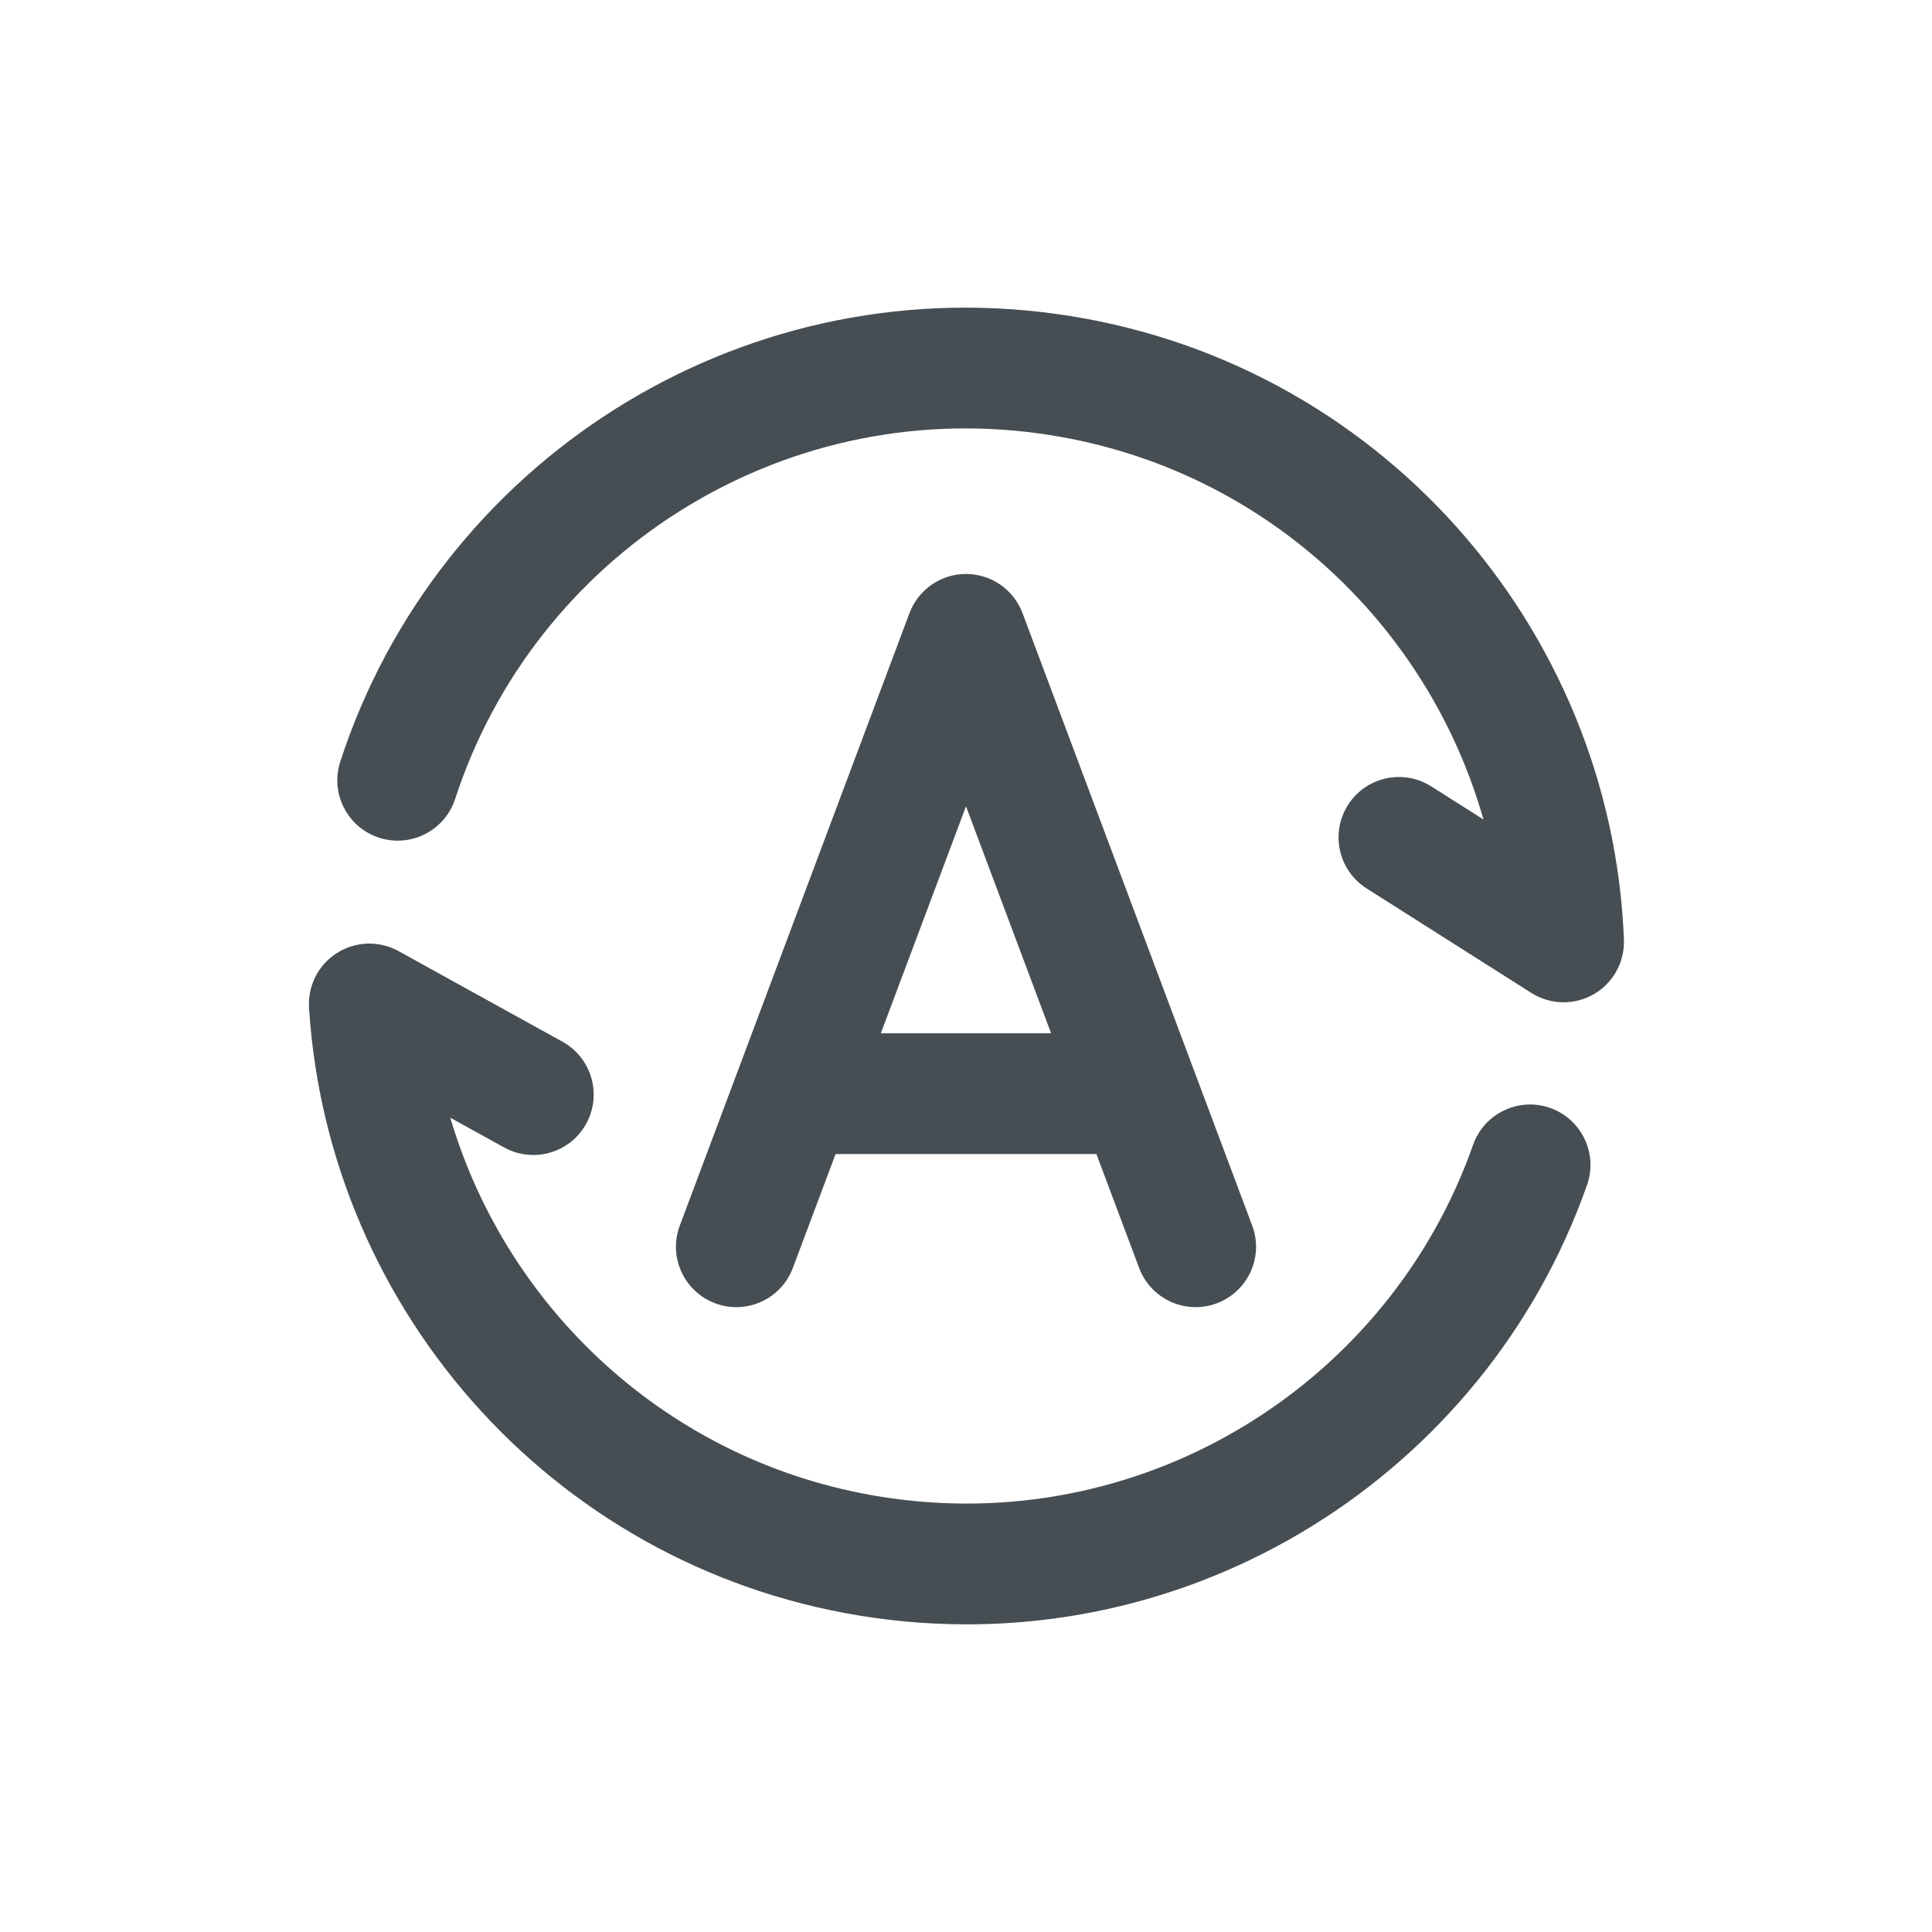
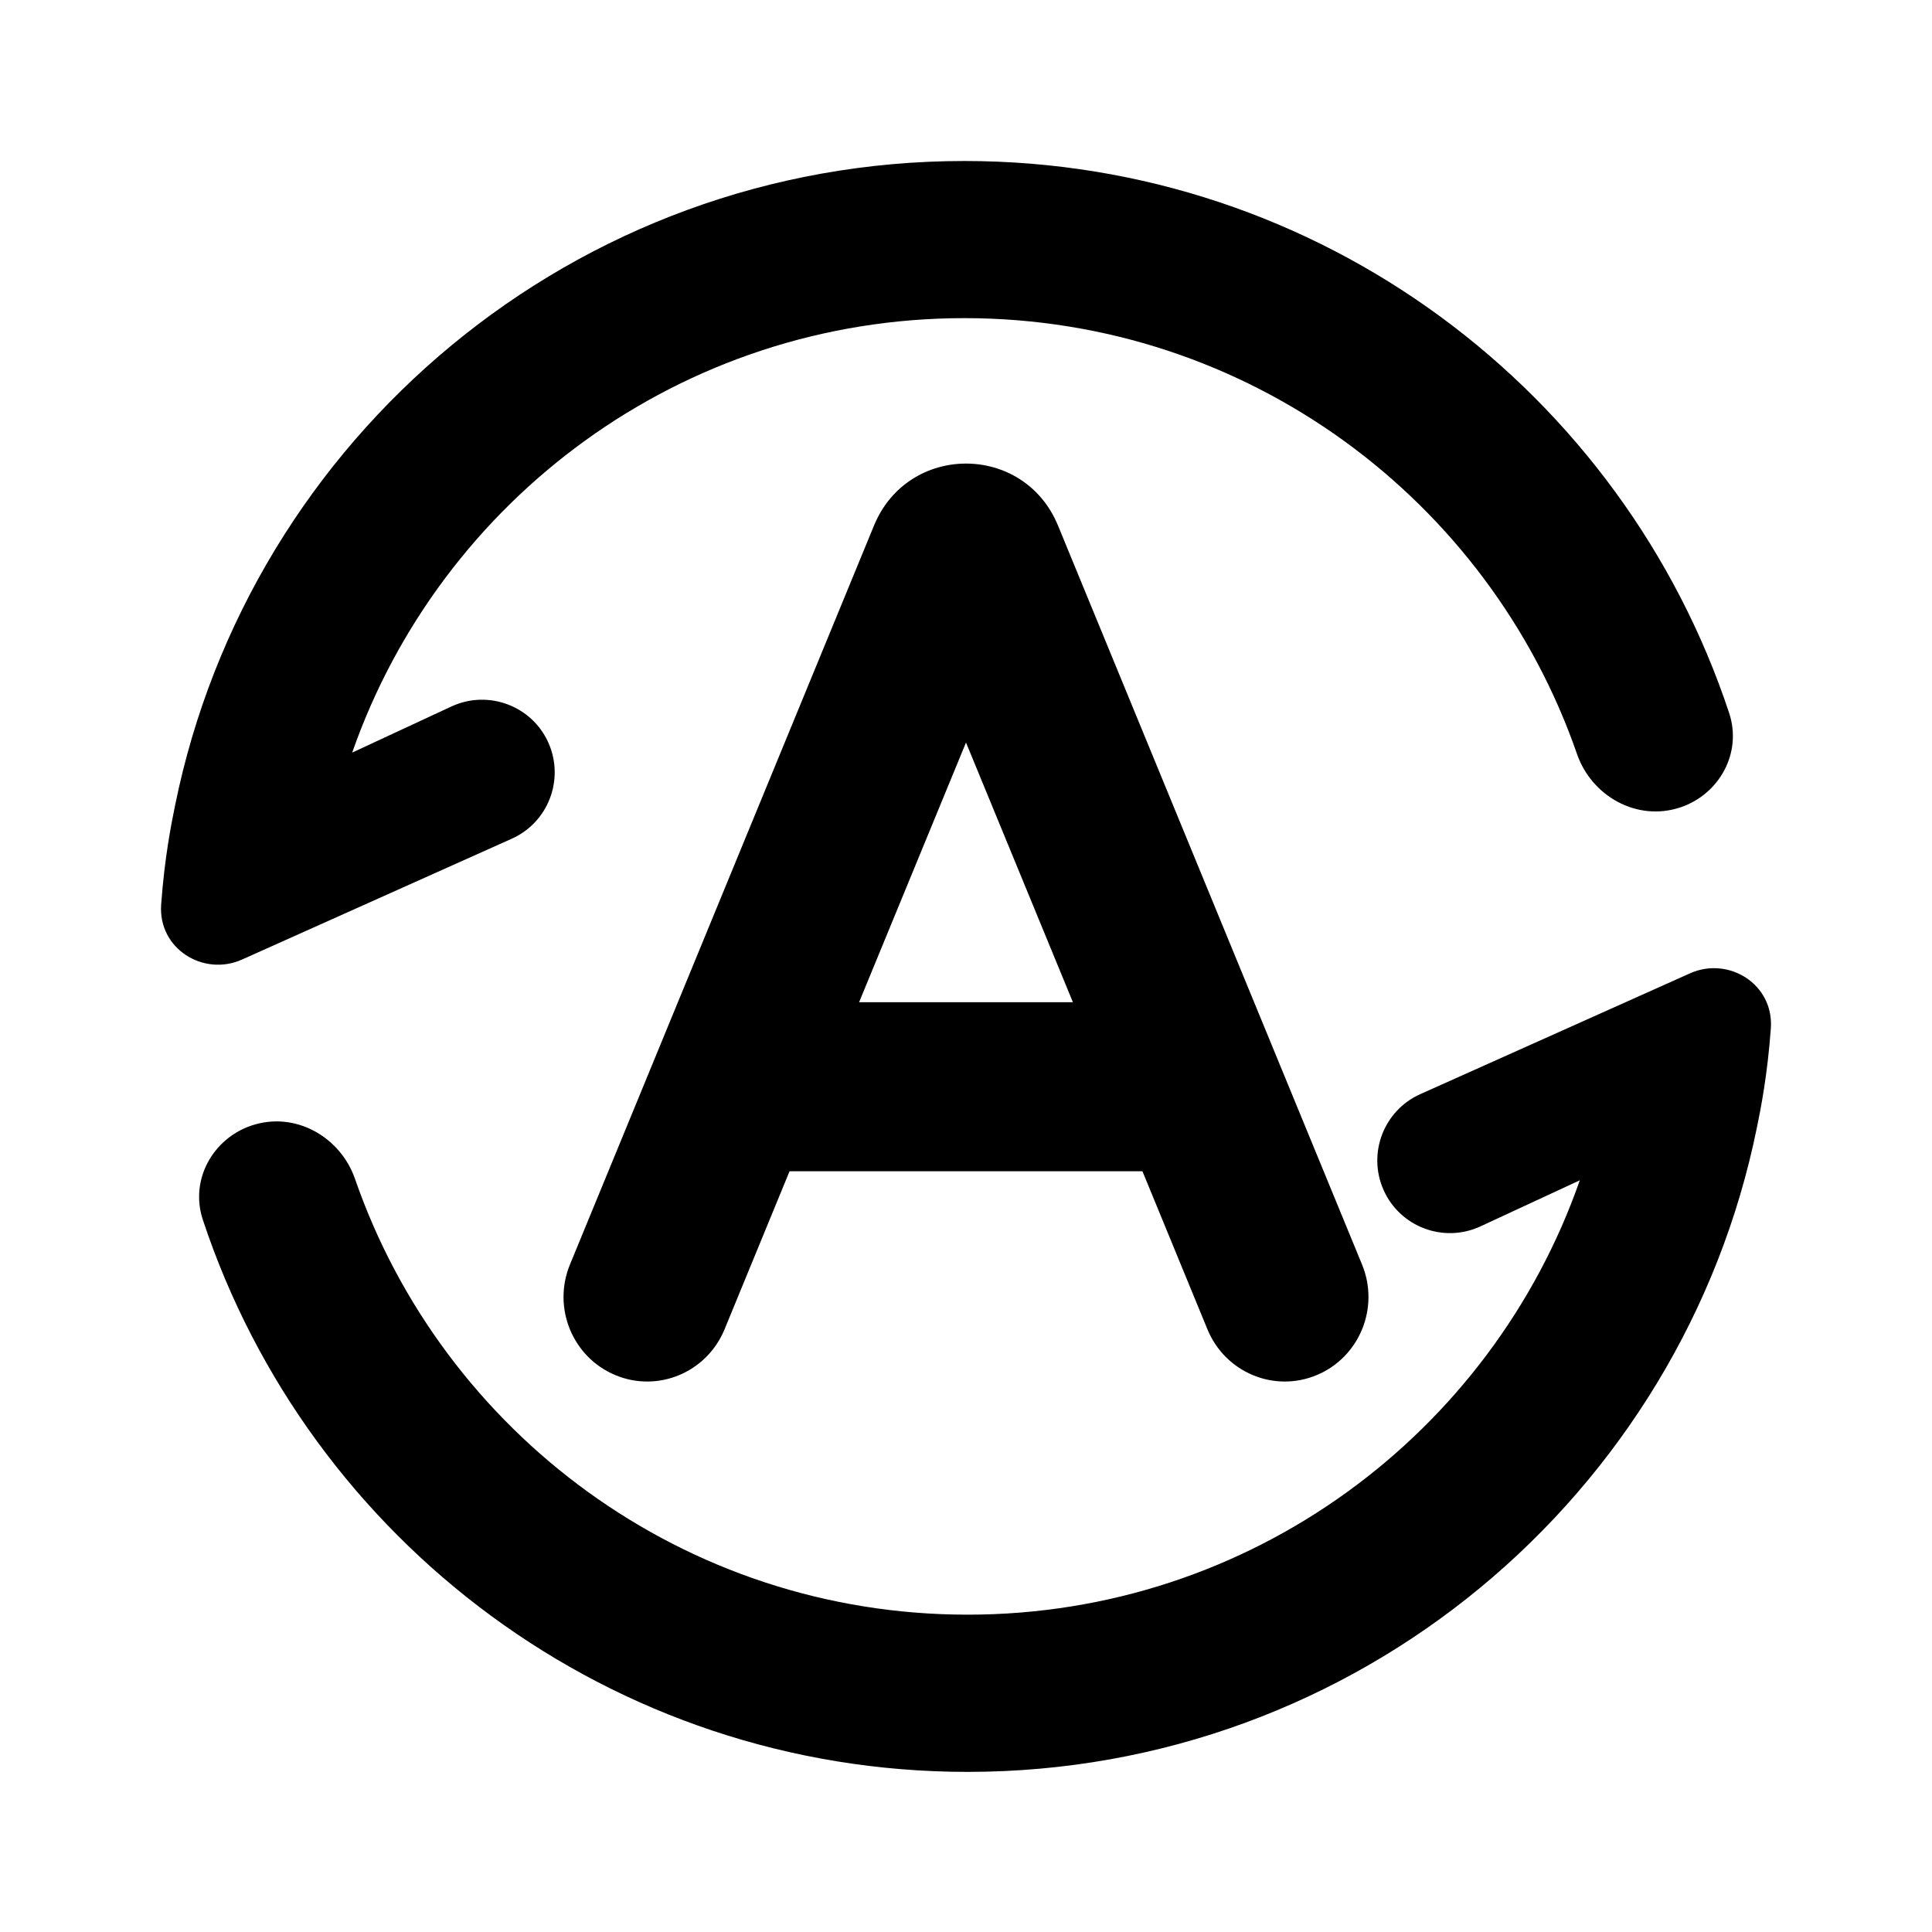
- <svg xmlns="http://www.w3.org/2000/svg" width="24" height="24" viewBox="0 0 24 24" fill="none">
-   <path fill-rule="evenodd" clip-rule="evenodd" d="M4.227 9.461C5.43 5.765 9.14 3.348 13.124 3.9C17.109 4.453 20.021 7.788 20.173 11.672C20.184 11.95 20.039 12.212 19.798 12.351C19.556 12.49 19.257 12.483 19.022 12.334L16.976 11.036C16.626 10.814 16.523 10.35 16.745 10C16.967 9.651 17.43 9.547 17.78 9.769L18.428 10.18C17.727 7.71 15.625 5.761 12.918 5.386C9.666 4.935 6.635 6.908 5.654 9.925C5.525 10.319 5.102 10.534 4.708 10.406C4.314 10.278 4.099 9.854 4.227 9.461ZM19.256 13.763C19.646 13.901 19.852 14.329 19.715 14.72C18.451 18.313 14.798 20.643 10.878 20.1C6.959 19.556 4.077 16.32 3.839 12.518C3.822 12.245 3.955 11.984 4.187 11.838C4.418 11.691 4.711 11.683 4.951 11.815L6.988 12.941C7.35 13.142 7.482 13.598 7.281 13.961C7.081 14.323 6.625 14.454 6.262 14.254L5.594 13.885C6.313 16.324 8.402 18.242 11.084 18.614C14.283 19.057 17.268 17.156 18.299 14.222C18.437 13.831 18.865 13.626 19.256 13.763ZM12 7.13C12.313 7.13 12.592 7.324 12.702 7.616L15.555 15.224C15.701 15.612 15.504 16.044 15.116 16.19C14.728 16.335 14.296 16.139 14.151 15.751L13.62 14.336H10.38L9.849 15.751C9.704 16.139 9.271 16.335 8.884 16.19C8.496 16.044 8.299 15.612 8.445 15.224L11.298 7.616C11.408 7.324 11.687 7.13 12 7.13ZM12 10.016L10.942 12.836H13.057L12 10.016Z" fill="#464E53" />
+ <svg xmlns="http://www.w3.org/2000/svg" width="24" height="24" viewBox="0 0 24 24">
+   <path fill-rule="evenodd" clip-rule="evenodd" d="M2.175 10.005C3.102 5.437 7.139 2 11.98 2C16.406 2 20.161 4.874 21.48 8.857C21.645 9.356 21.355 9.866 20.879 10.028C20.332 10.213 19.77 9.885 19.591 9.369C18.499 6.216 15.504 3.952 11.98 3.952C8.463 3.952 5.473 6.206 4.375 9.349L5.608 8.776C6.066 8.564 6.61 8.768 6.814 9.23C7.014 9.685 6.81 10.216 6.357 10.419L3.006 11.92C2.529 12.134 1.962 11.787 2.002 11.235C2.045 10.651 2.127 10.238 2.175 10.005ZM21.825 14.006C20.898 18.573 16.861 22.011 12.02 22.011C7.594 22.011 3.839 19.136 2.52 15.153C2.355 14.655 2.645 14.145 3.121 13.983C3.668 13.797 4.23 14.126 4.409 14.642C5.501 17.795 8.496 20.058 12.02 20.058C15.537 20.058 18.527 17.804 19.625 14.662L18.392 15.234C17.934 15.447 17.39 15.242 17.186 14.78C16.986 14.326 17.19 13.795 17.643 13.592L20.994 12.091C21.471 11.877 22.038 12.224 21.998 12.776C21.955 13.36 21.873 13.773 21.825 14.006ZM10.857 6.529C11.28 5.502 12.72 5.502 13.143 6.529L16.92 15.709C17.14 16.244 16.889 16.858 16.359 17.081C15.829 17.304 15.221 17.05 15 16.515L14.192 14.55H9.808L9 16.515C8.779 17.05 8.171 17.304 7.641 17.081C7.111 16.858 6.86 16.244 7.08 15.709L10.857 6.529ZM12 9.224L13.328 12.45H10.672L12 9.224Z" />
</svg>
